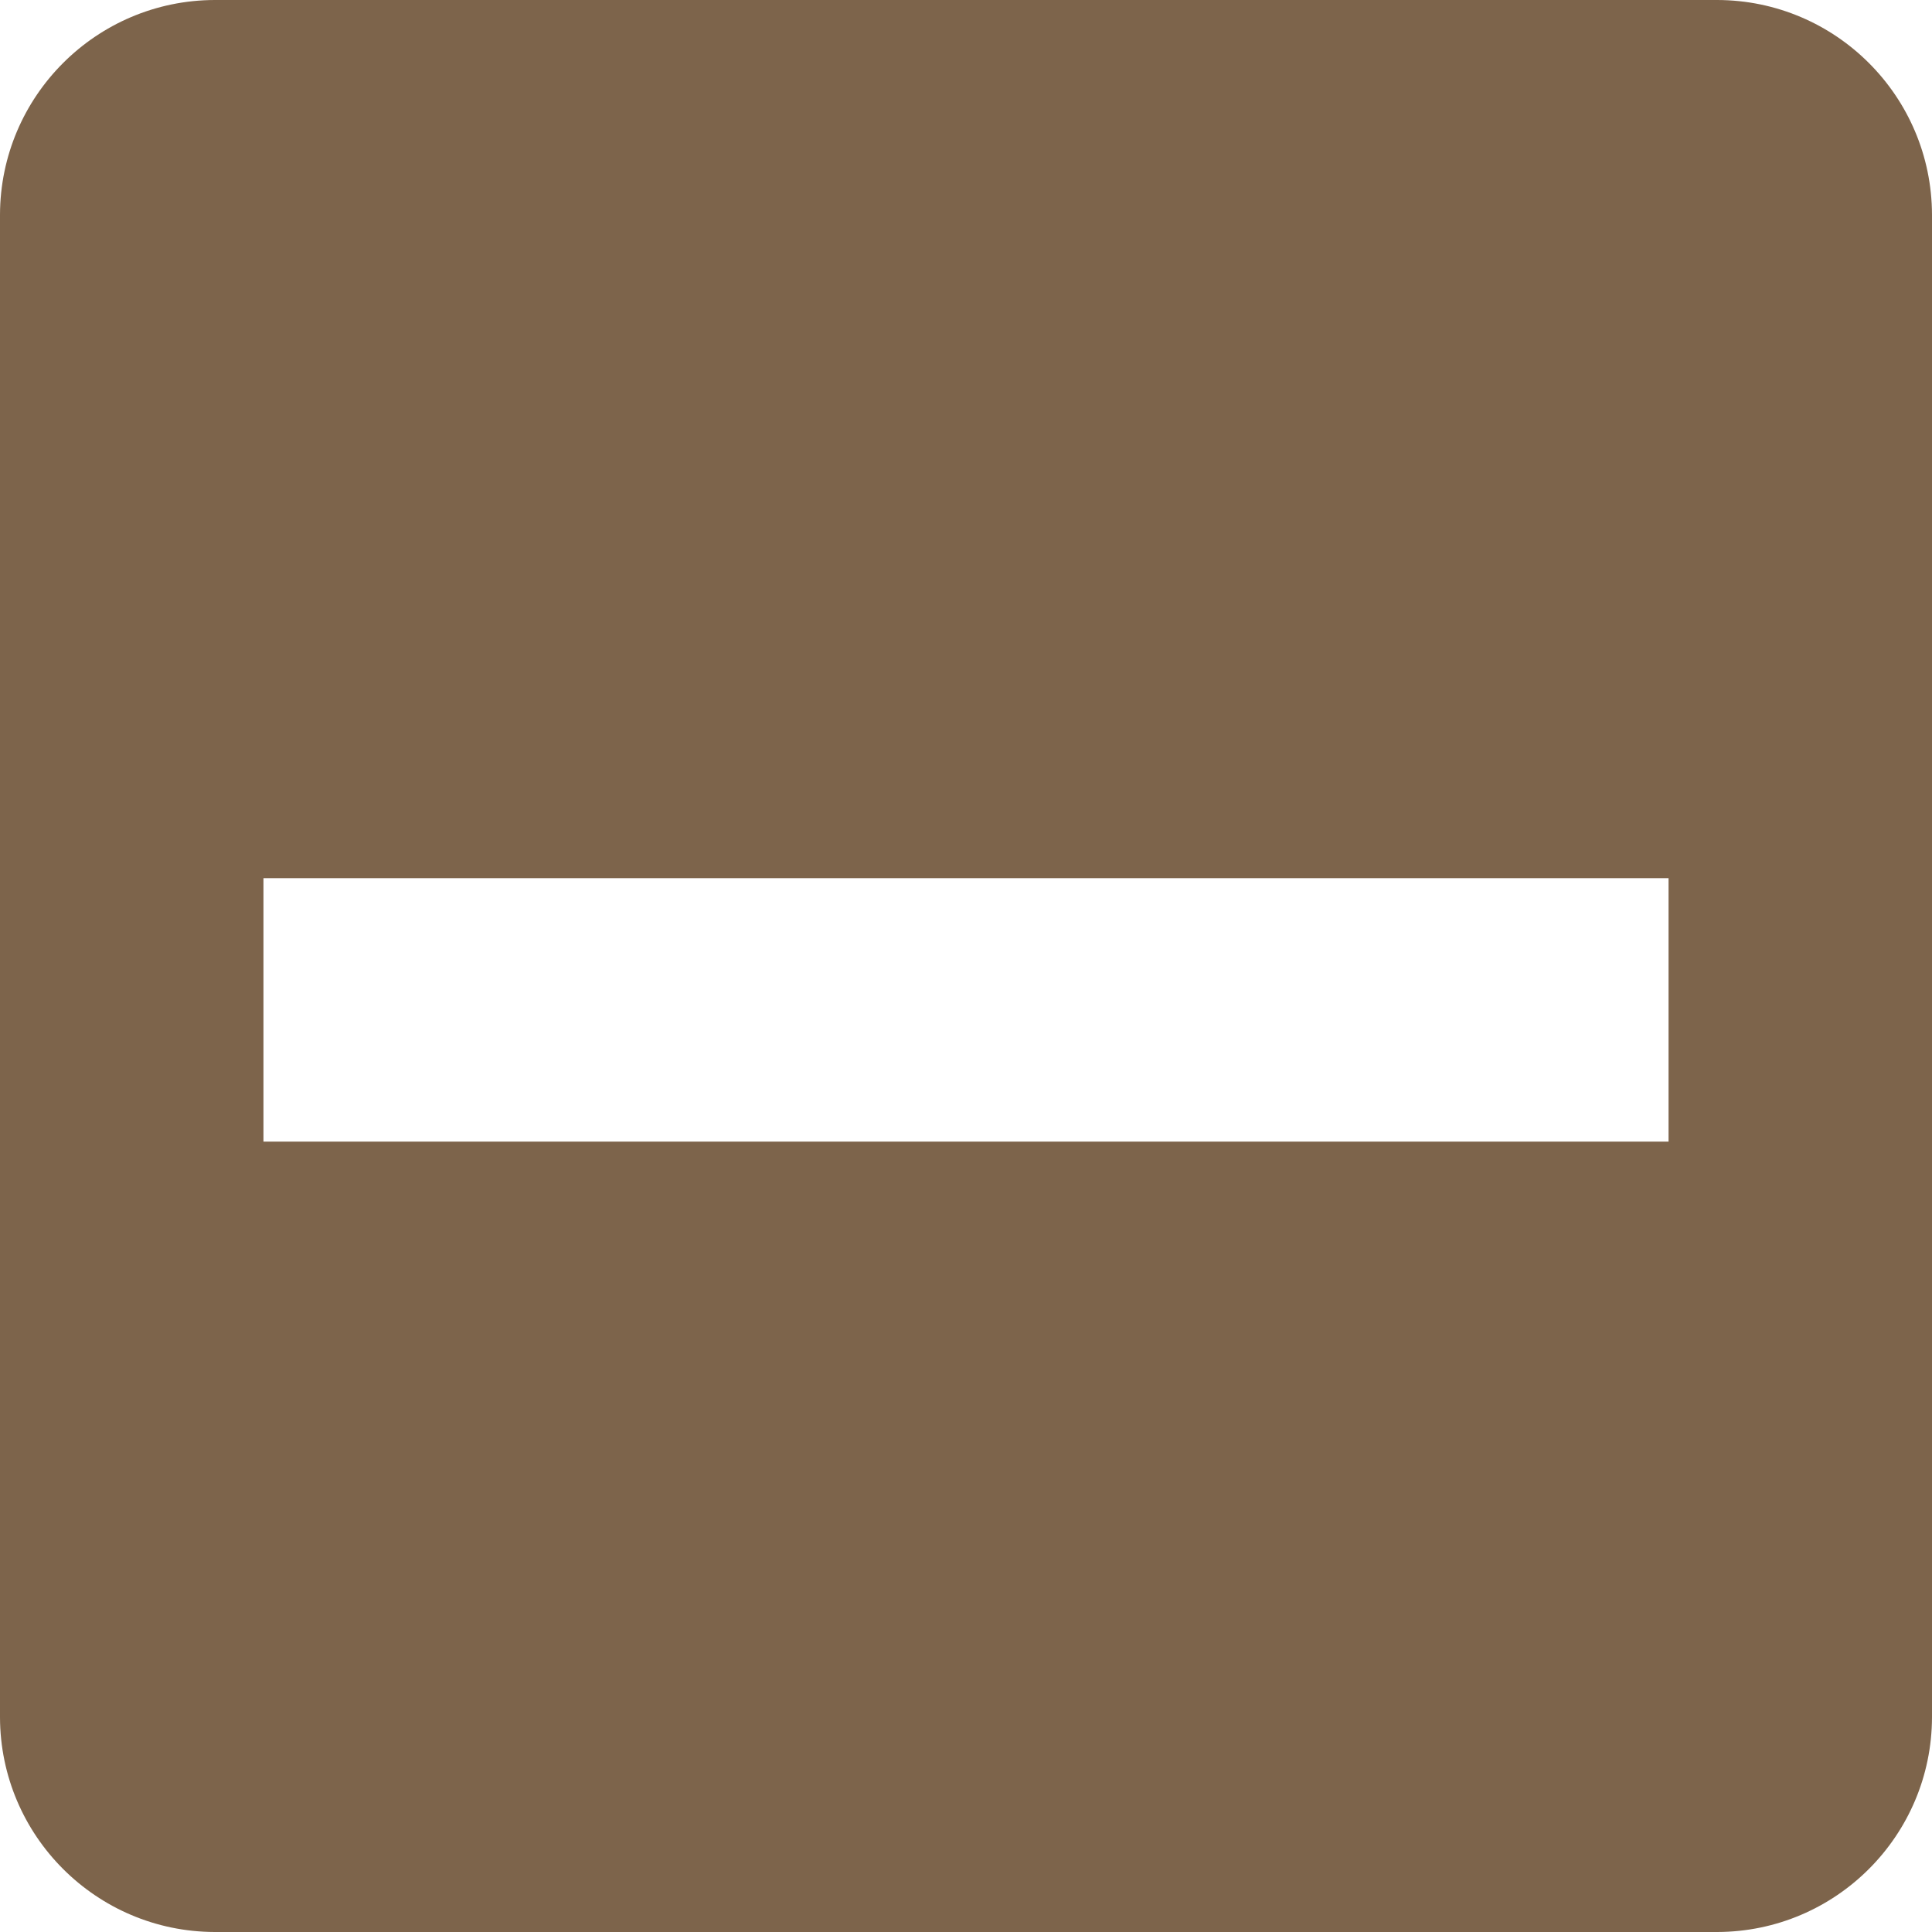
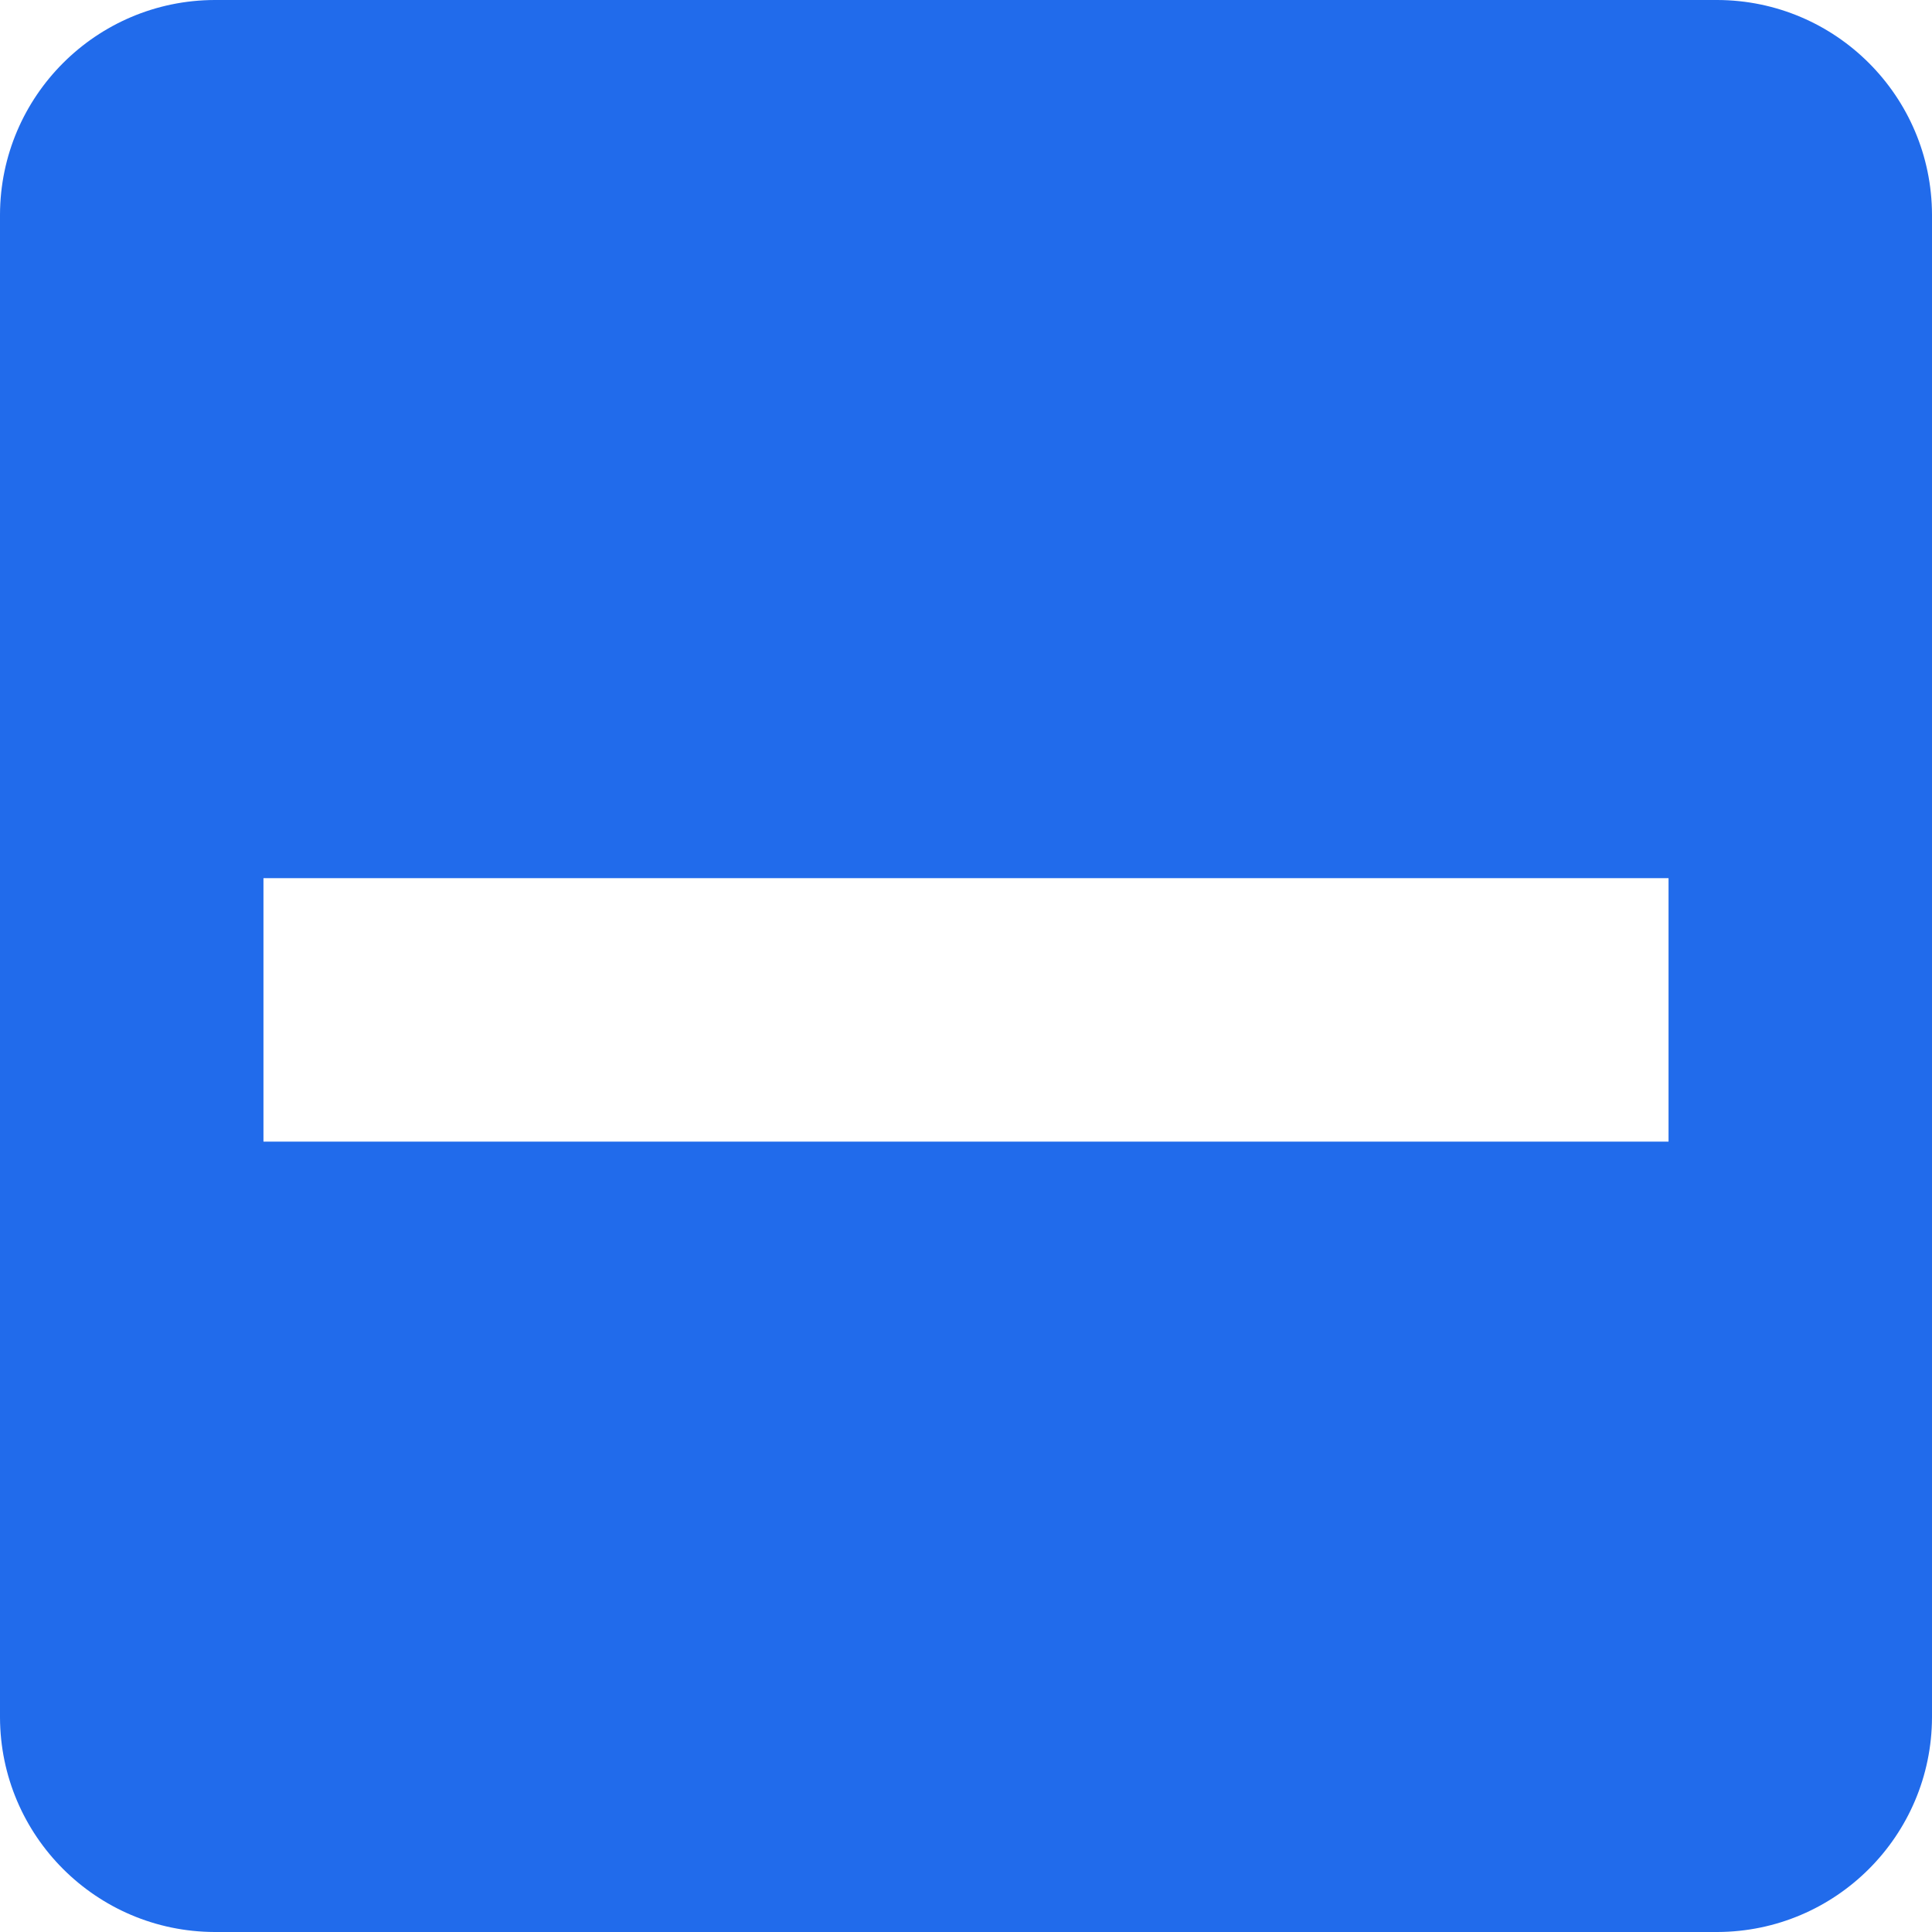
<svg xmlns="http://www.w3.org/2000/svg" width="22px" height="22px" viewBox="0 0 22 22" version="1.1">
  <g id="Page-1" stroke="none" stroke-width="1" fill="none" fill-rule="evenodd">
    <g id="ic-check-active" transform="translate(-1, -1)">
-       <g id="Group_8199" transform="translate(1, 1)" fill="#7d644b">
+       <g id="Group_8199" transform="translate(1, 1)" fill="#216BEB">
        <path d="M19.556,0 L2.444,0 C1.096,0.004 0.004,1.096 4.4408921e-16,2.444 L4.4408921e-16,19.556 C0.004,20.904 1.096,21.996 2.444,22 L19.556,22 C20.904,21.996 21.996,20.904 22,19.556 L22,2.444 C21.996,1.096 20.904,0.004 19.556,0 Z M3,10 L19,10 L19,13 L3,13 L3,10 Z" id="check_on_light" />
      </g>
      <polygon id="Rectangle_4538" points="0 0 24 0 24 24 0 24" />
    </g>
  </g>
</svg>
